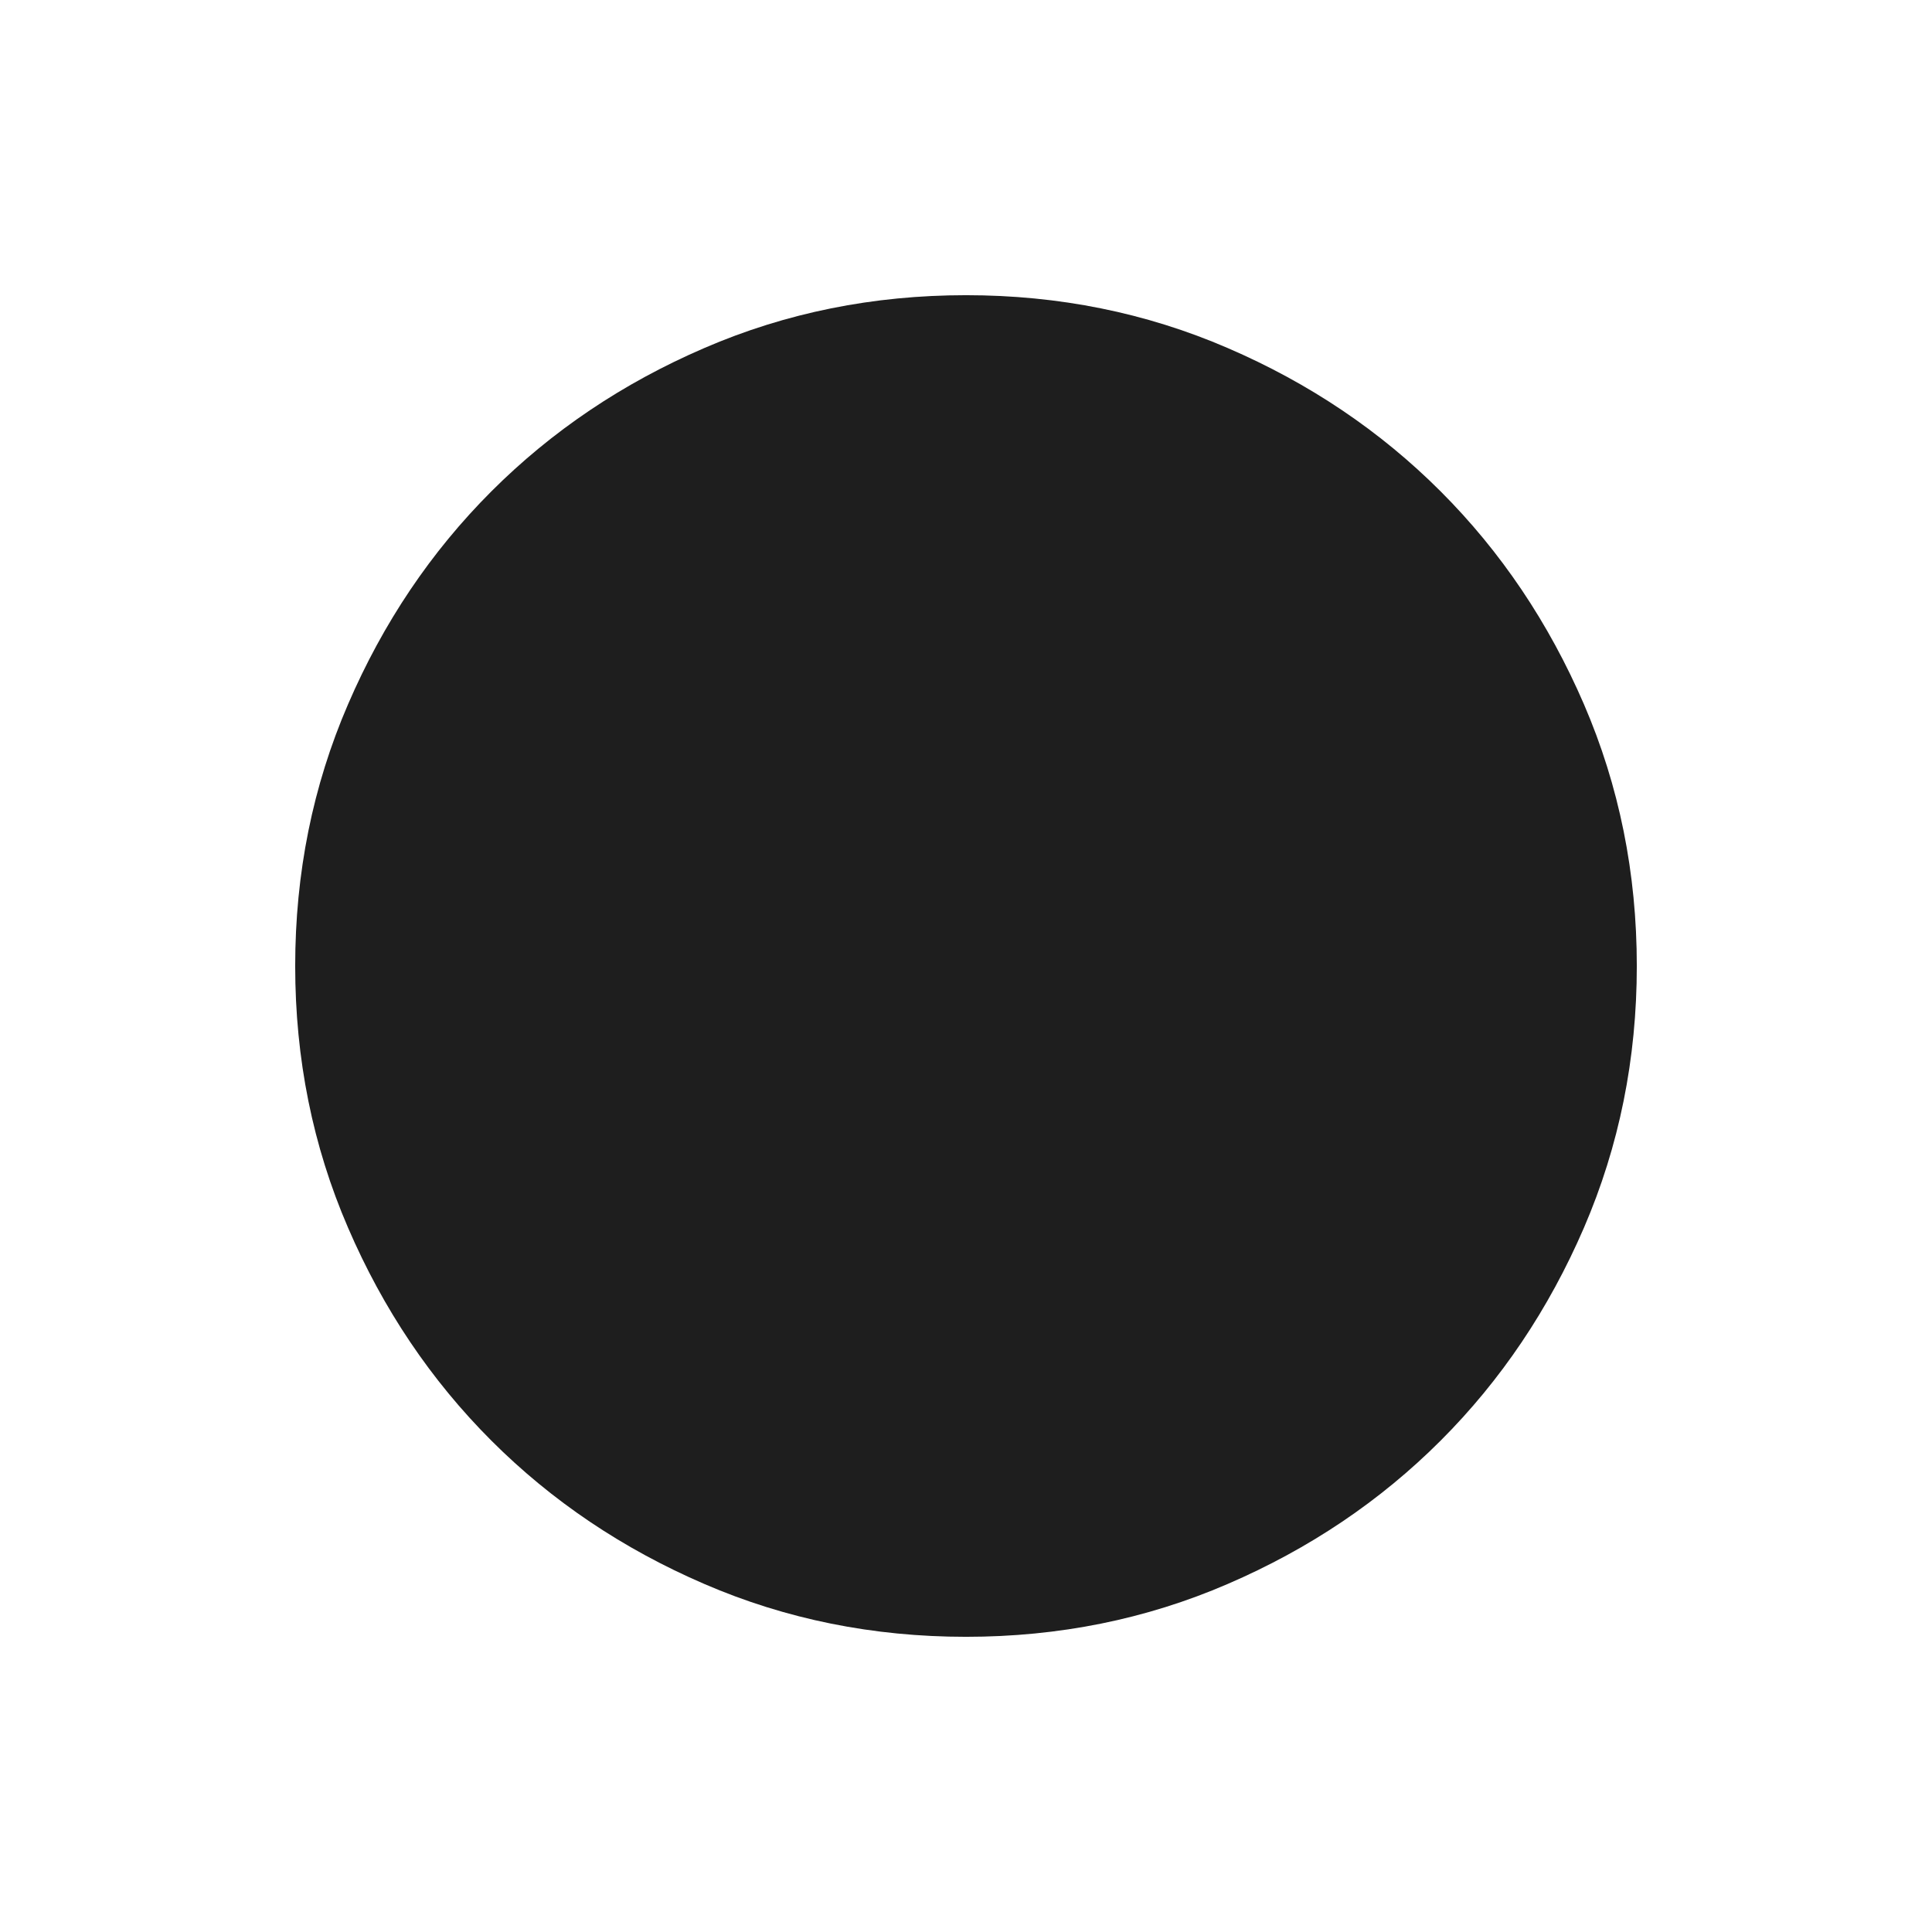
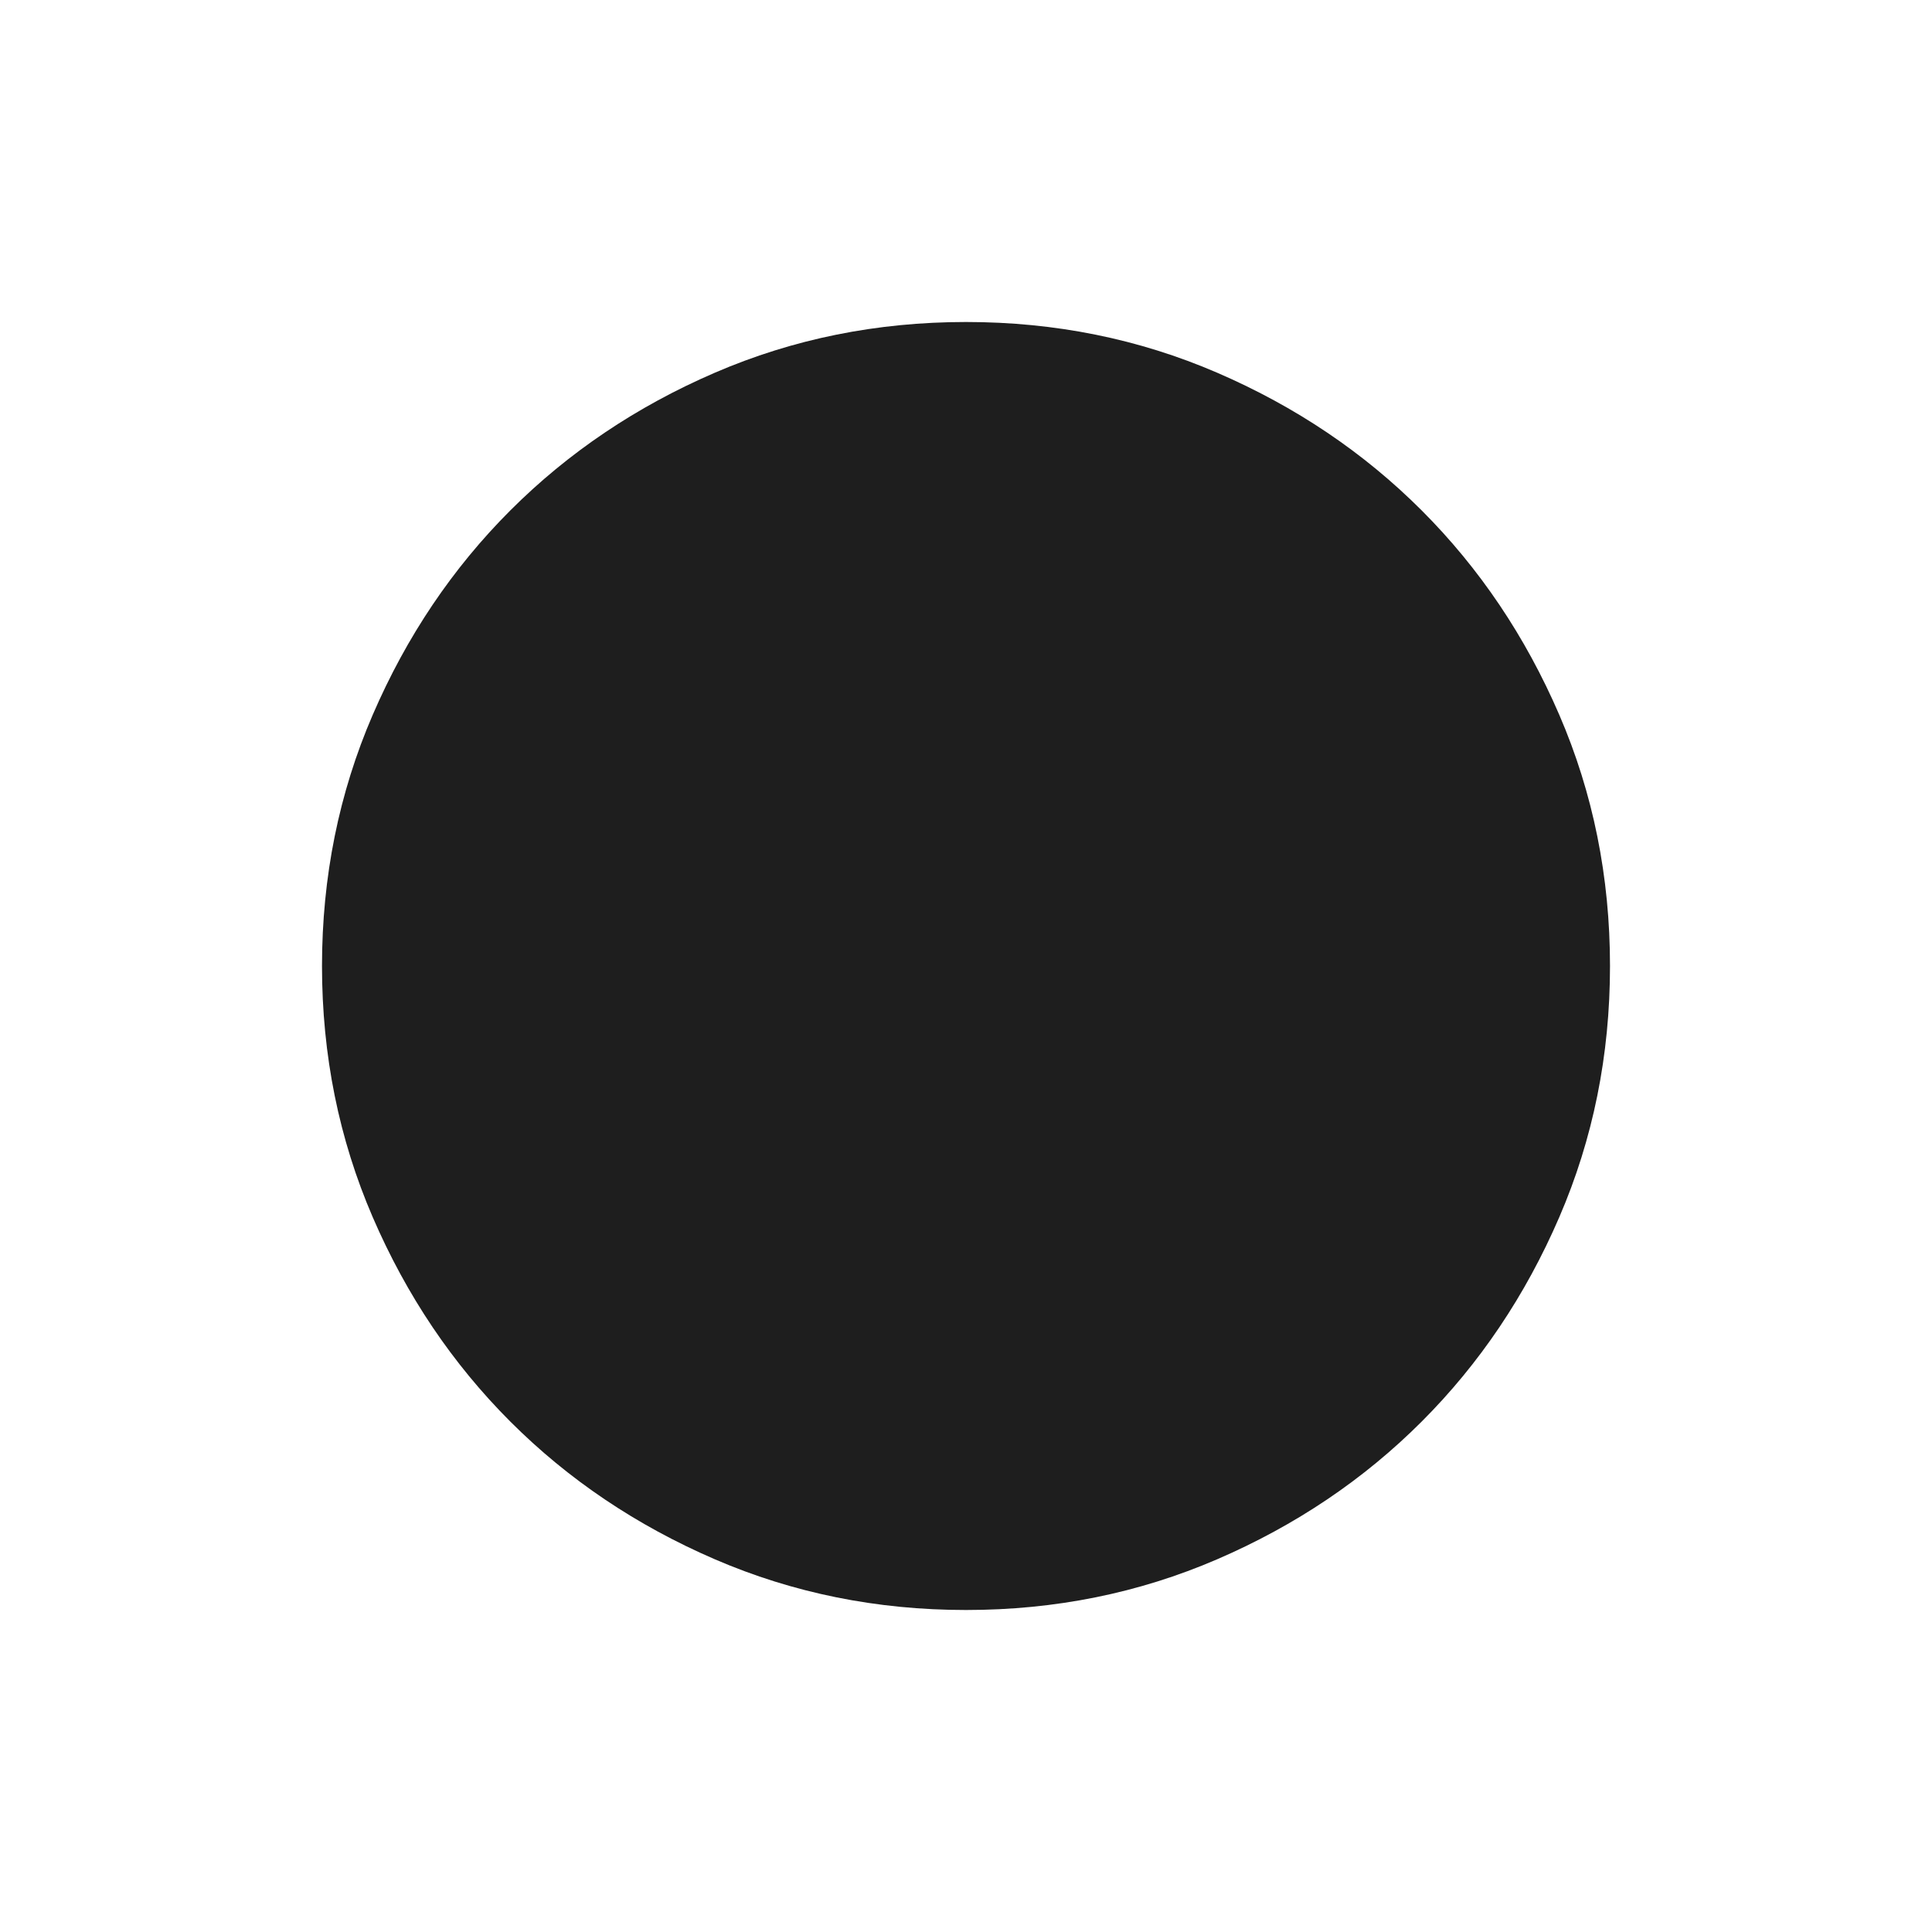
<svg xmlns="http://www.w3.org/2000/svg" width="24" height="24" viewBox="0 0 24 24" fill="none">
-   <path d="M12 20.333C10.847 20.333 9.764 20.115 8.75 19.677C7.736 19.24 6.854 18.646 6.104 17.896C5.354 17.146 4.76 16.264 4.323 15.25C3.885 14.236 3.667 13.153 3.667 12C3.667 10.847 3.885 9.764 4.323 8.75C4.76 7.736 5.354 6.854 6.104 6.104C6.854 5.354 7.736 4.76 8.75 4.323C9.764 3.885 10.847 3.667 12 3.667C13.153 3.667 14.236 3.885 15.25 4.323C16.264 4.76 17.146 5.354 17.896 6.104C18.646 6.854 19.239 7.736 19.677 8.75C20.114 9.764 20.333 10.847 20.333 12C20.333 13.153 20.114 14.236 19.677 15.25C19.239 16.264 18.646 17.146 17.896 17.896C17.146 18.646 16.264 19.24 15.25 19.677C14.236 20.115 13.153 20.333 12 20.333Z" fill="#1E1E1E" />
+   <path d="M12 20C10.893 20 9.853 19.79 8.88 19.37C7.907 18.95 7.06 18.38 6.34 17.66C5.62 16.94 5.05 16.093 4.63 15.12C4.21 14.147 4 13.107 4 12C4 10.893 4.21 9.853 4.63 8.88C5.05 7.907 5.62 7.06 6.34 6.34C7.06 5.62 7.907 5.05 8.88 4.63C9.853 4.21 10.893 4 12 4C13.107 4 14.147 4.21 15.12 4.63C16.093 5.05 16.94 5.62 17.66 6.34C18.38 7.06 18.95 7.907 19.37 8.88C19.79 9.853 20 10.893 20 12C20 13.107 19.79 14.147 19.37 15.12C18.95 16.093 18.38 16.94 17.66 17.66C16.94 18.38 16.093 18.95 15.12 19.37C14.147 19.79 13.107 20 12 20Z" fill="#1E1E1E" />
</svg>
